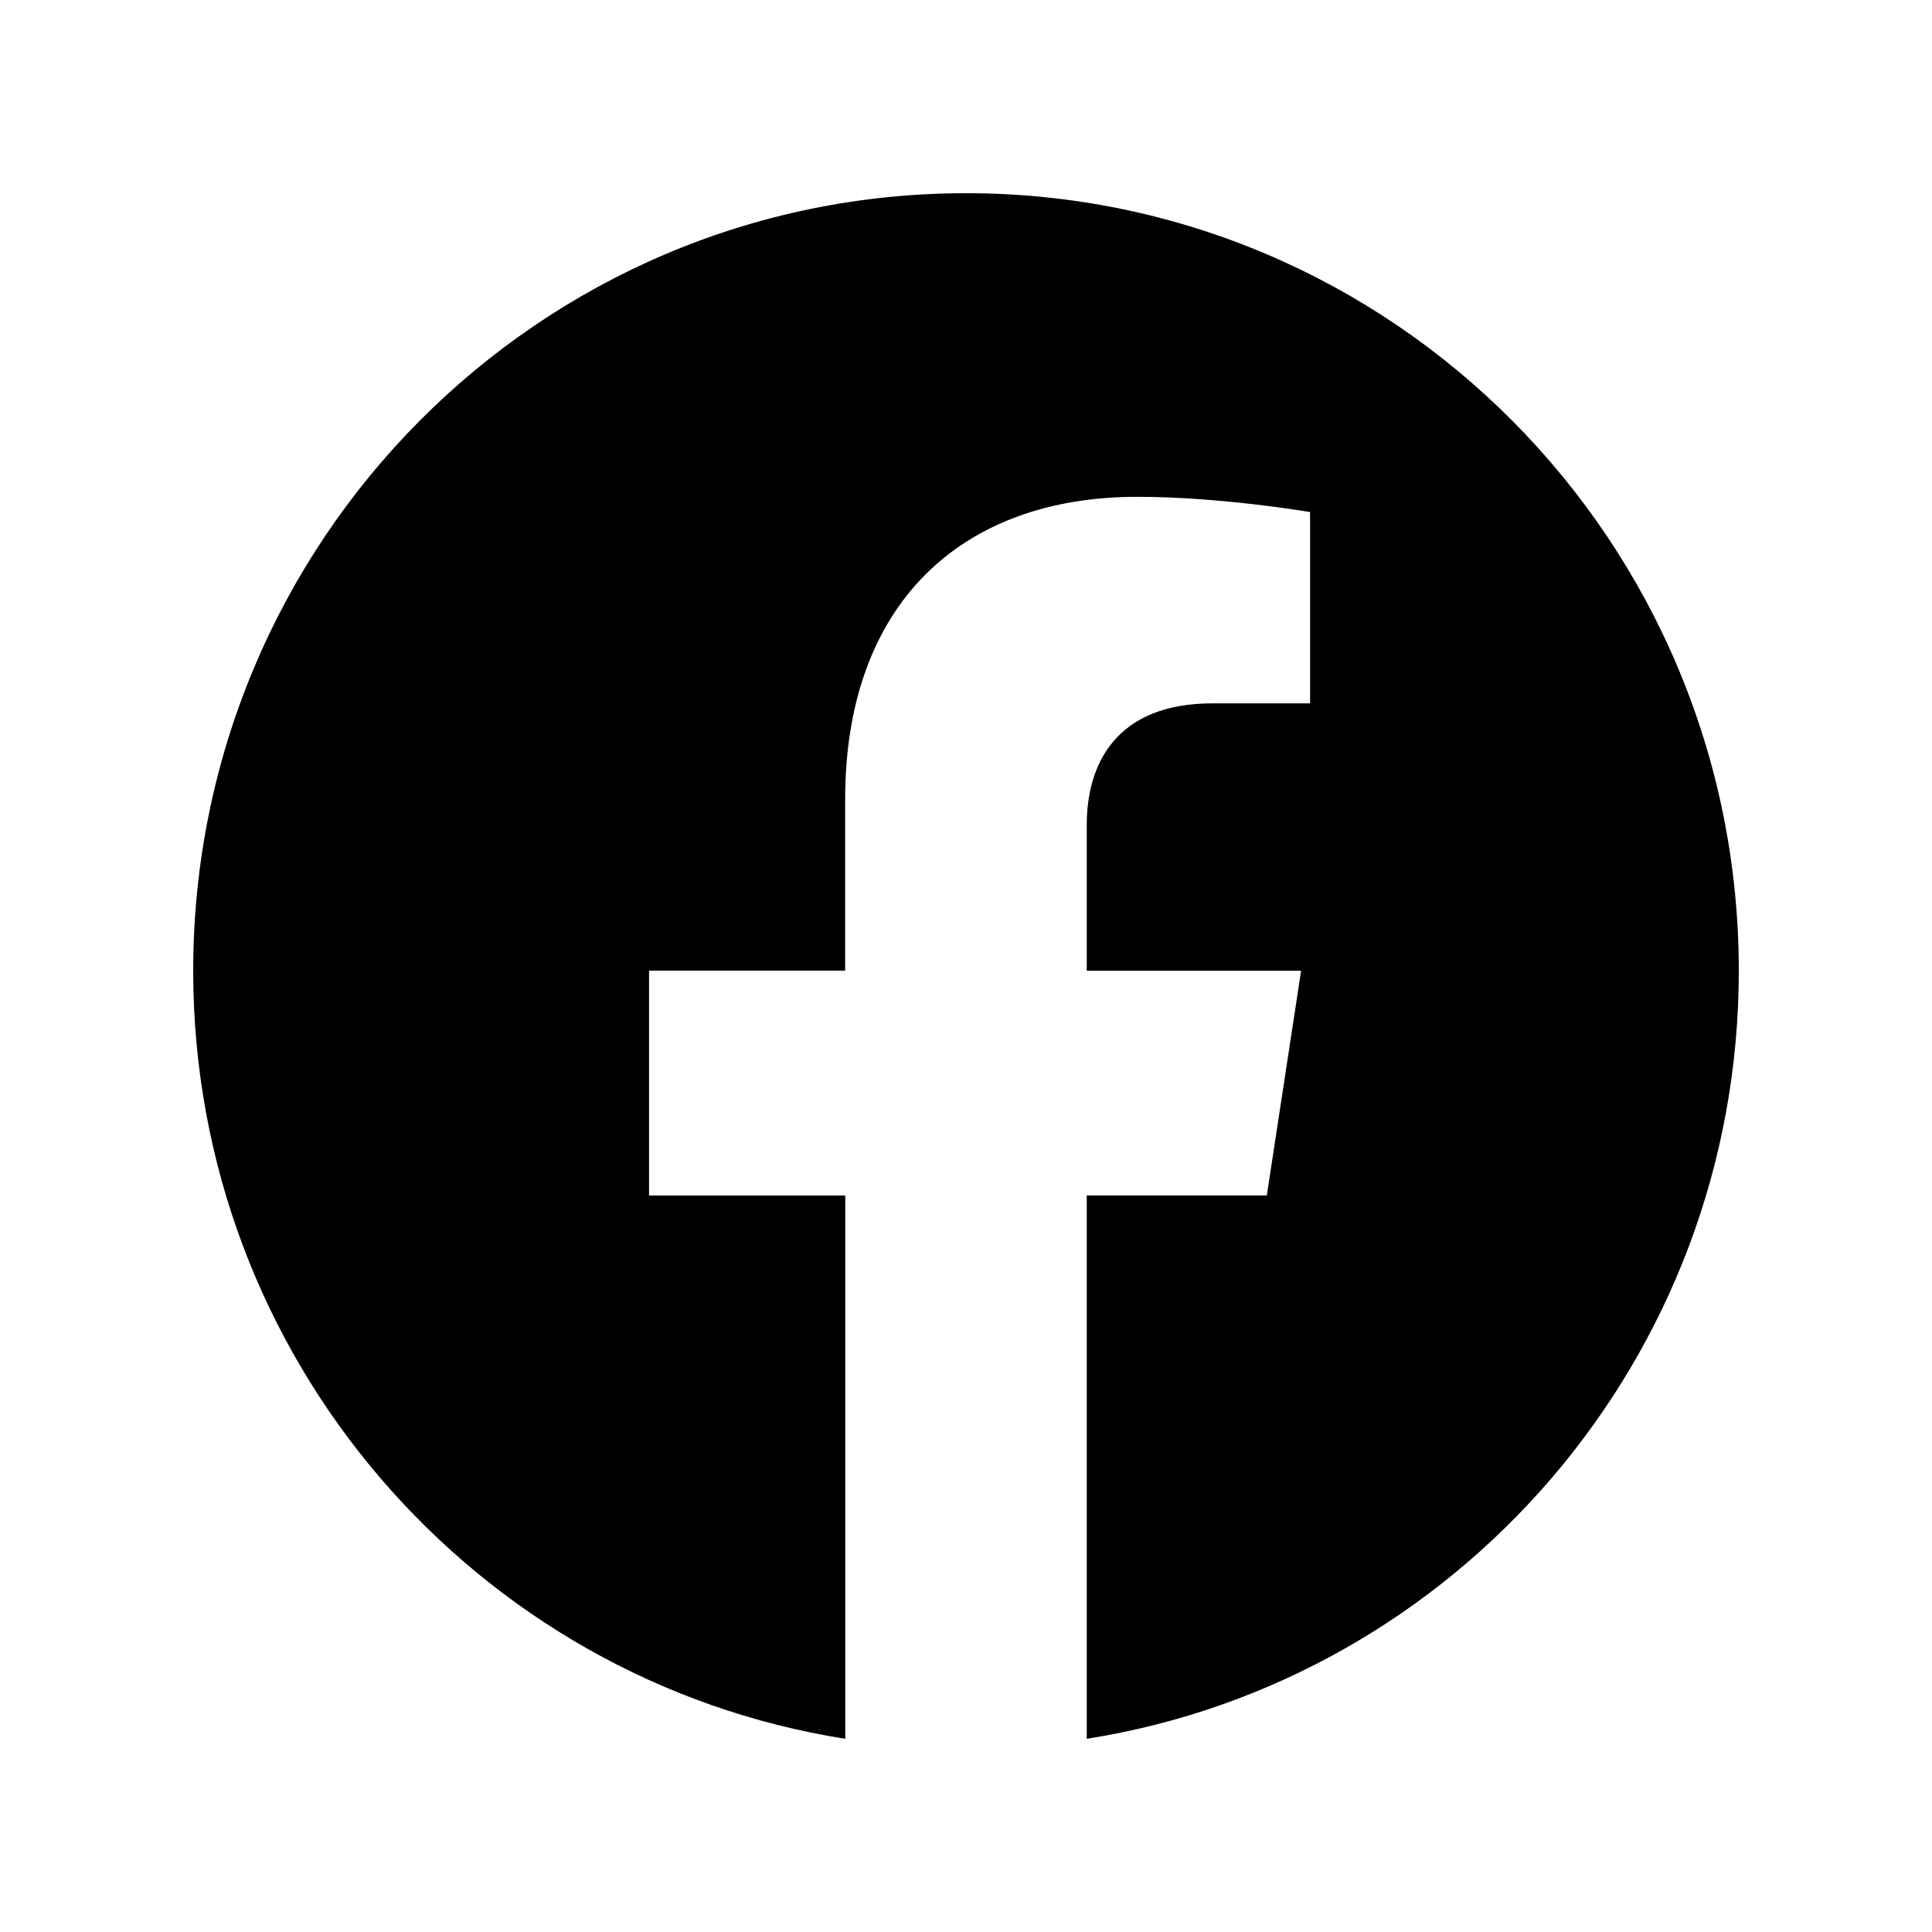
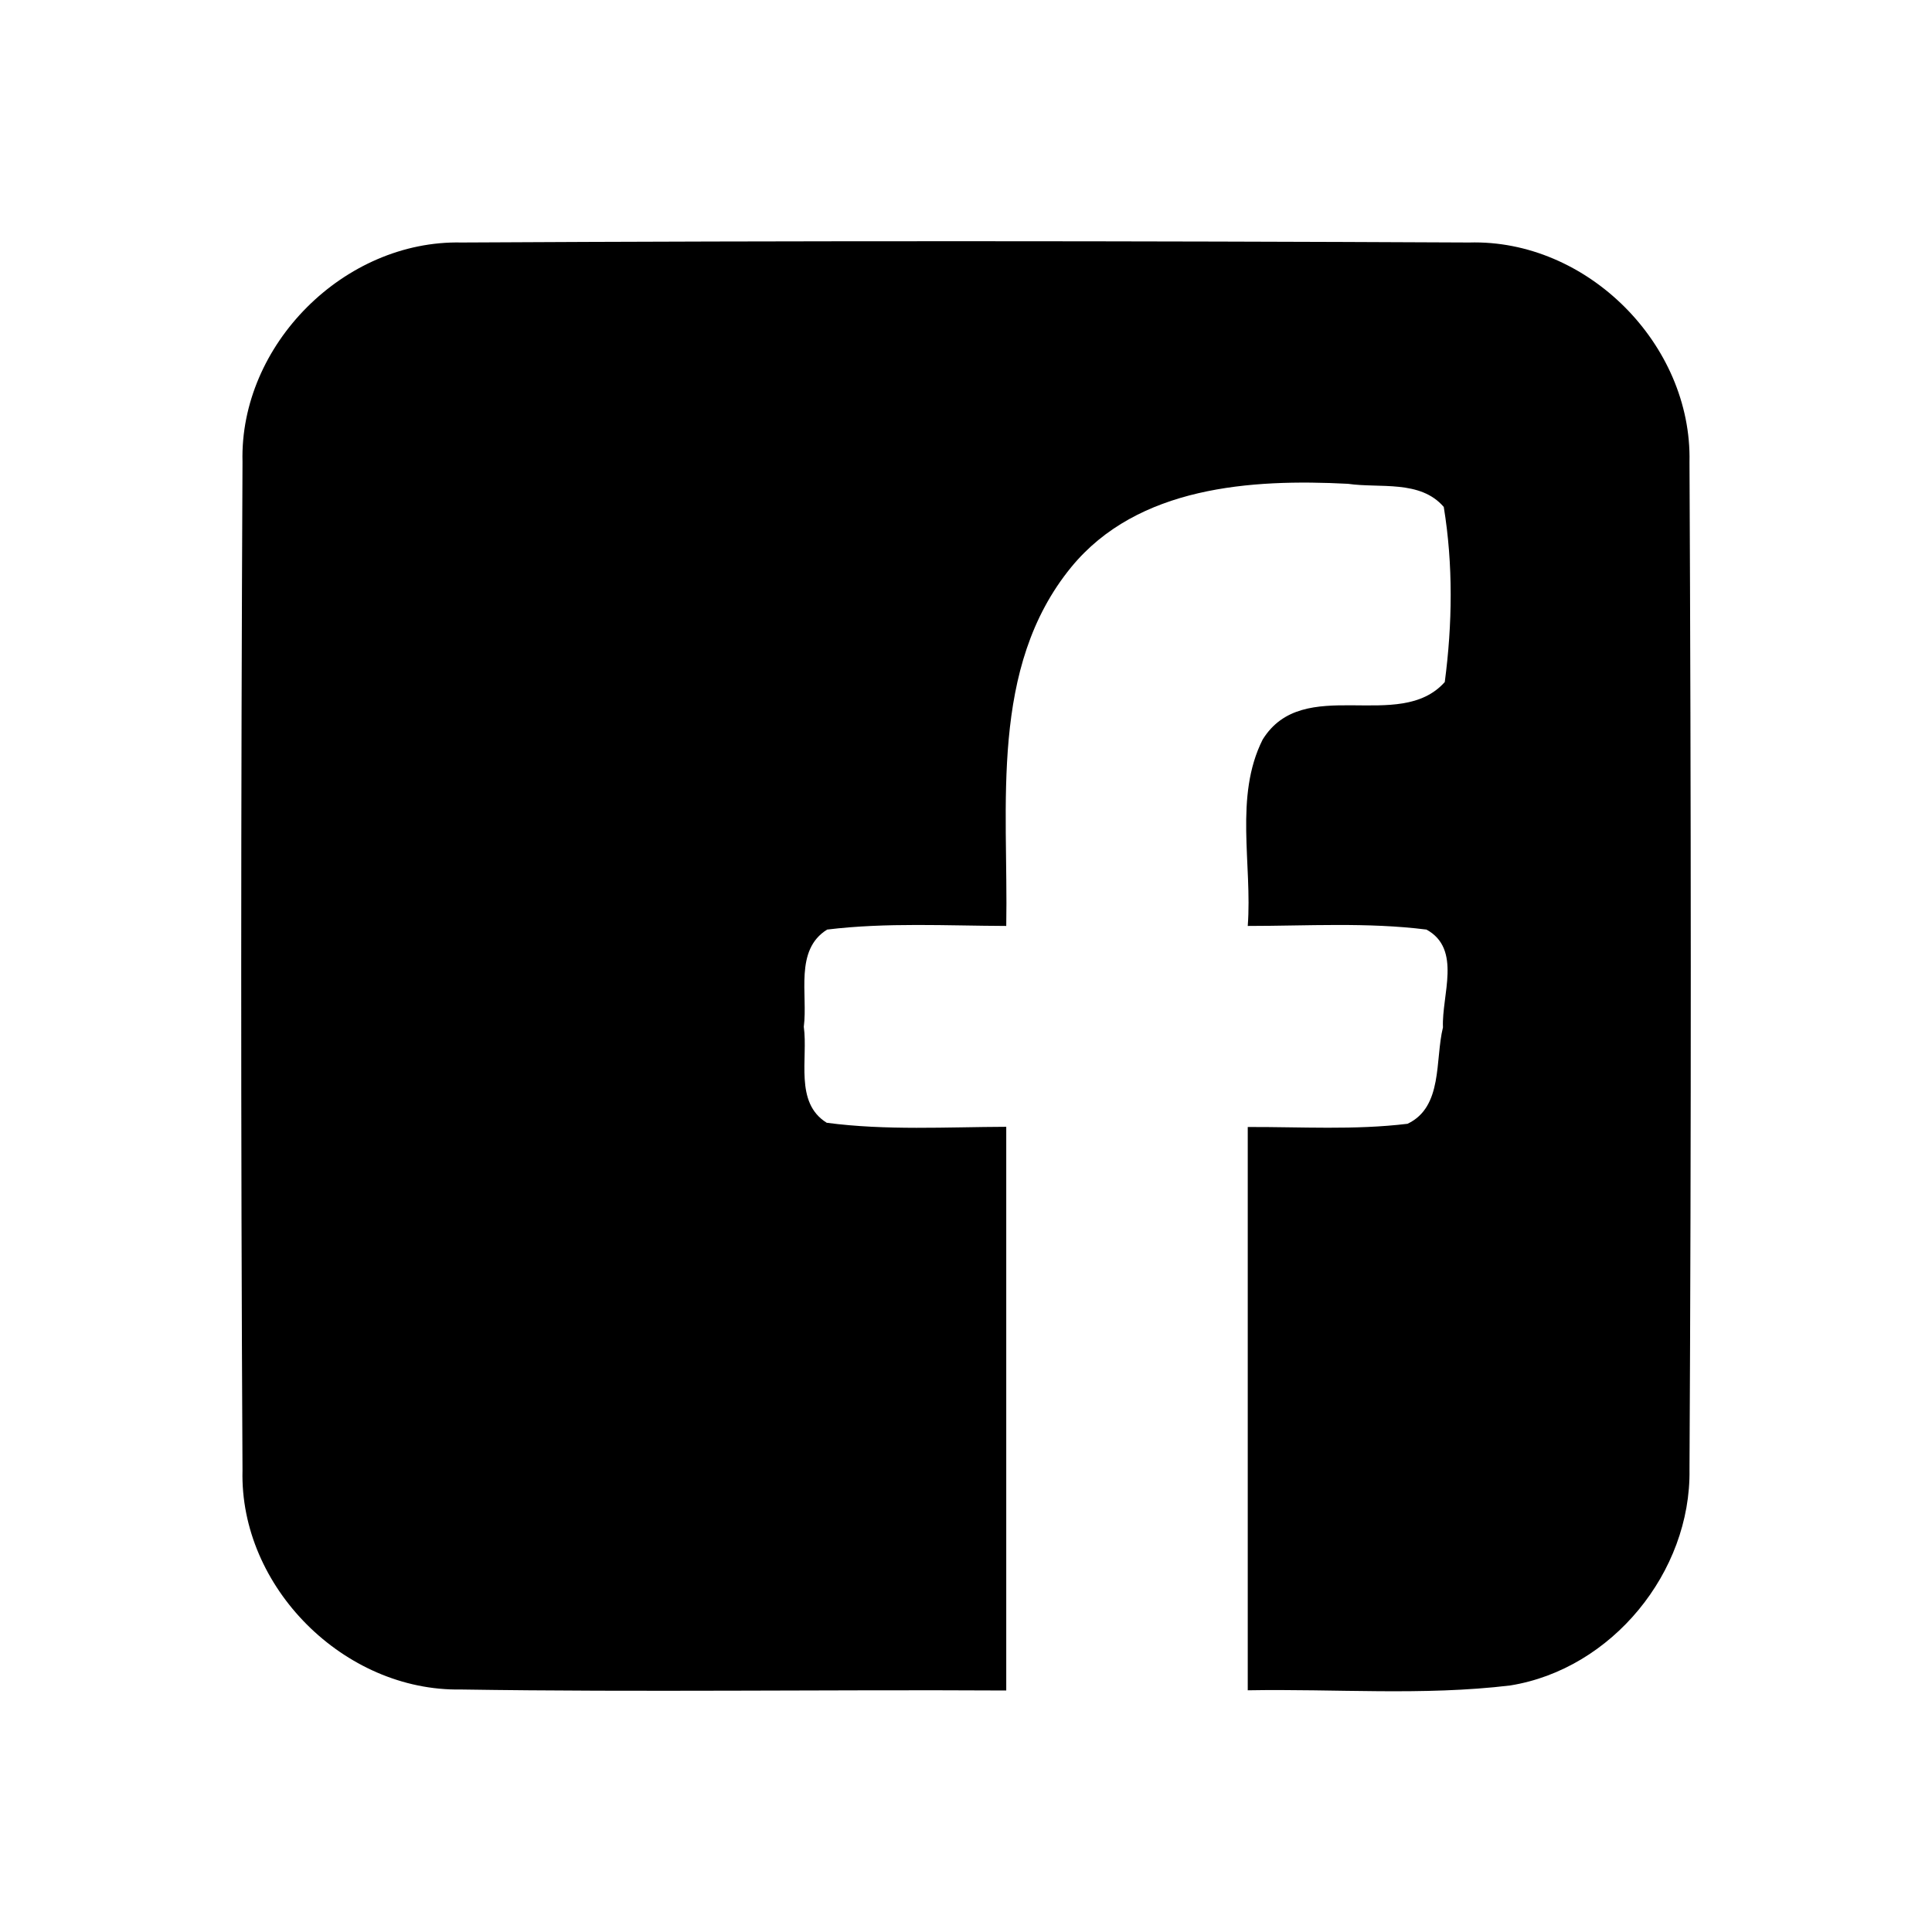
- <svg class="icon icon-facebook" viewBox="0 0 20 20">
-   <path fill="currentColor" d="M18 10.049C18 5.603 14.419 2 10 2s-8 3.603-8 8.049C2 14.067 4.925 17.396 8.75 18v-5.624H6.719v-2.328h2.03V8.275c0-2.017 1.195-3.132 3.023-3.132.874 0 1.79.158 1.79.158v1.98h-1.009c-.994 0-1.303.621-1.303 1.258v1.51h2.219l-.355 2.326H11.25V18c3.825-.604 6.75-3.933 6.75-7.951" />
+ <svg xmlns="http://www.w3.org/2000/svg" class="icon icon-facebook" viewBox="0 0 96 96" version="1.1">
+   <path fill="currentColor" opacity="1.00" d=" M 12.05 22.95 C 11.90 17.13 17.11 11.92 22.93 12.05 C 39.61 11.96 56.31 11.97 73.00 12.05 C 78.86 11.88 84.08 17.11 83.95 22.96 C 84.03 39.64 84.04 56.34 83.95 73.02 C 84.03 78.12 80.09 82.94 75.04 83.75 C 70.71 84.27 66.35 83.91 62.00 83.99 C 62.00 74.66 62.00 65.33 62.00 56.00 C 64.65 55.99 67.30 56.16 69.94 55.84 C 71.71 55.00 71.30 52.67 71.70 51.05 C 71.63 49.45 72.65 47.16 70.88 46.19 C 67.94 45.82 64.96 46.01 62.00 46.01 C 62.23 42.96 61.32 39.57 62.74 36.75 C 64.76 33.48 69.53 36.43 71.79 33.89 C 72.17 31.01 72.21 28.06 71.74 25.19 C 70.57 23.83 68.56 24.27 66.98 24.04 C 62.17 23.79 56.53 24.16 53.23 28.18 C 49.14 33.18 50.11 40.02 50.00 46.01 C 47.04 46.00 44.05 45.83 41.10 46.19 C 39.46 47.21 40.15 49.42 39.94 51.02 C 40.16 52.59 39.46 54.79 41.08 55.79 C 44.03 56.18 47.03 56.00 50.00 55.99 C 50.00 65.33 50.00 74.66 50.00 84.00 C 40.97 83.95 31.93 84.09 22.90 83.95 C 17.10 84.05 11.90 78.86 12.05 73.06 C 11.96 56.36 11.97 39.65 12.05 22.95 Z" />
</svg>
